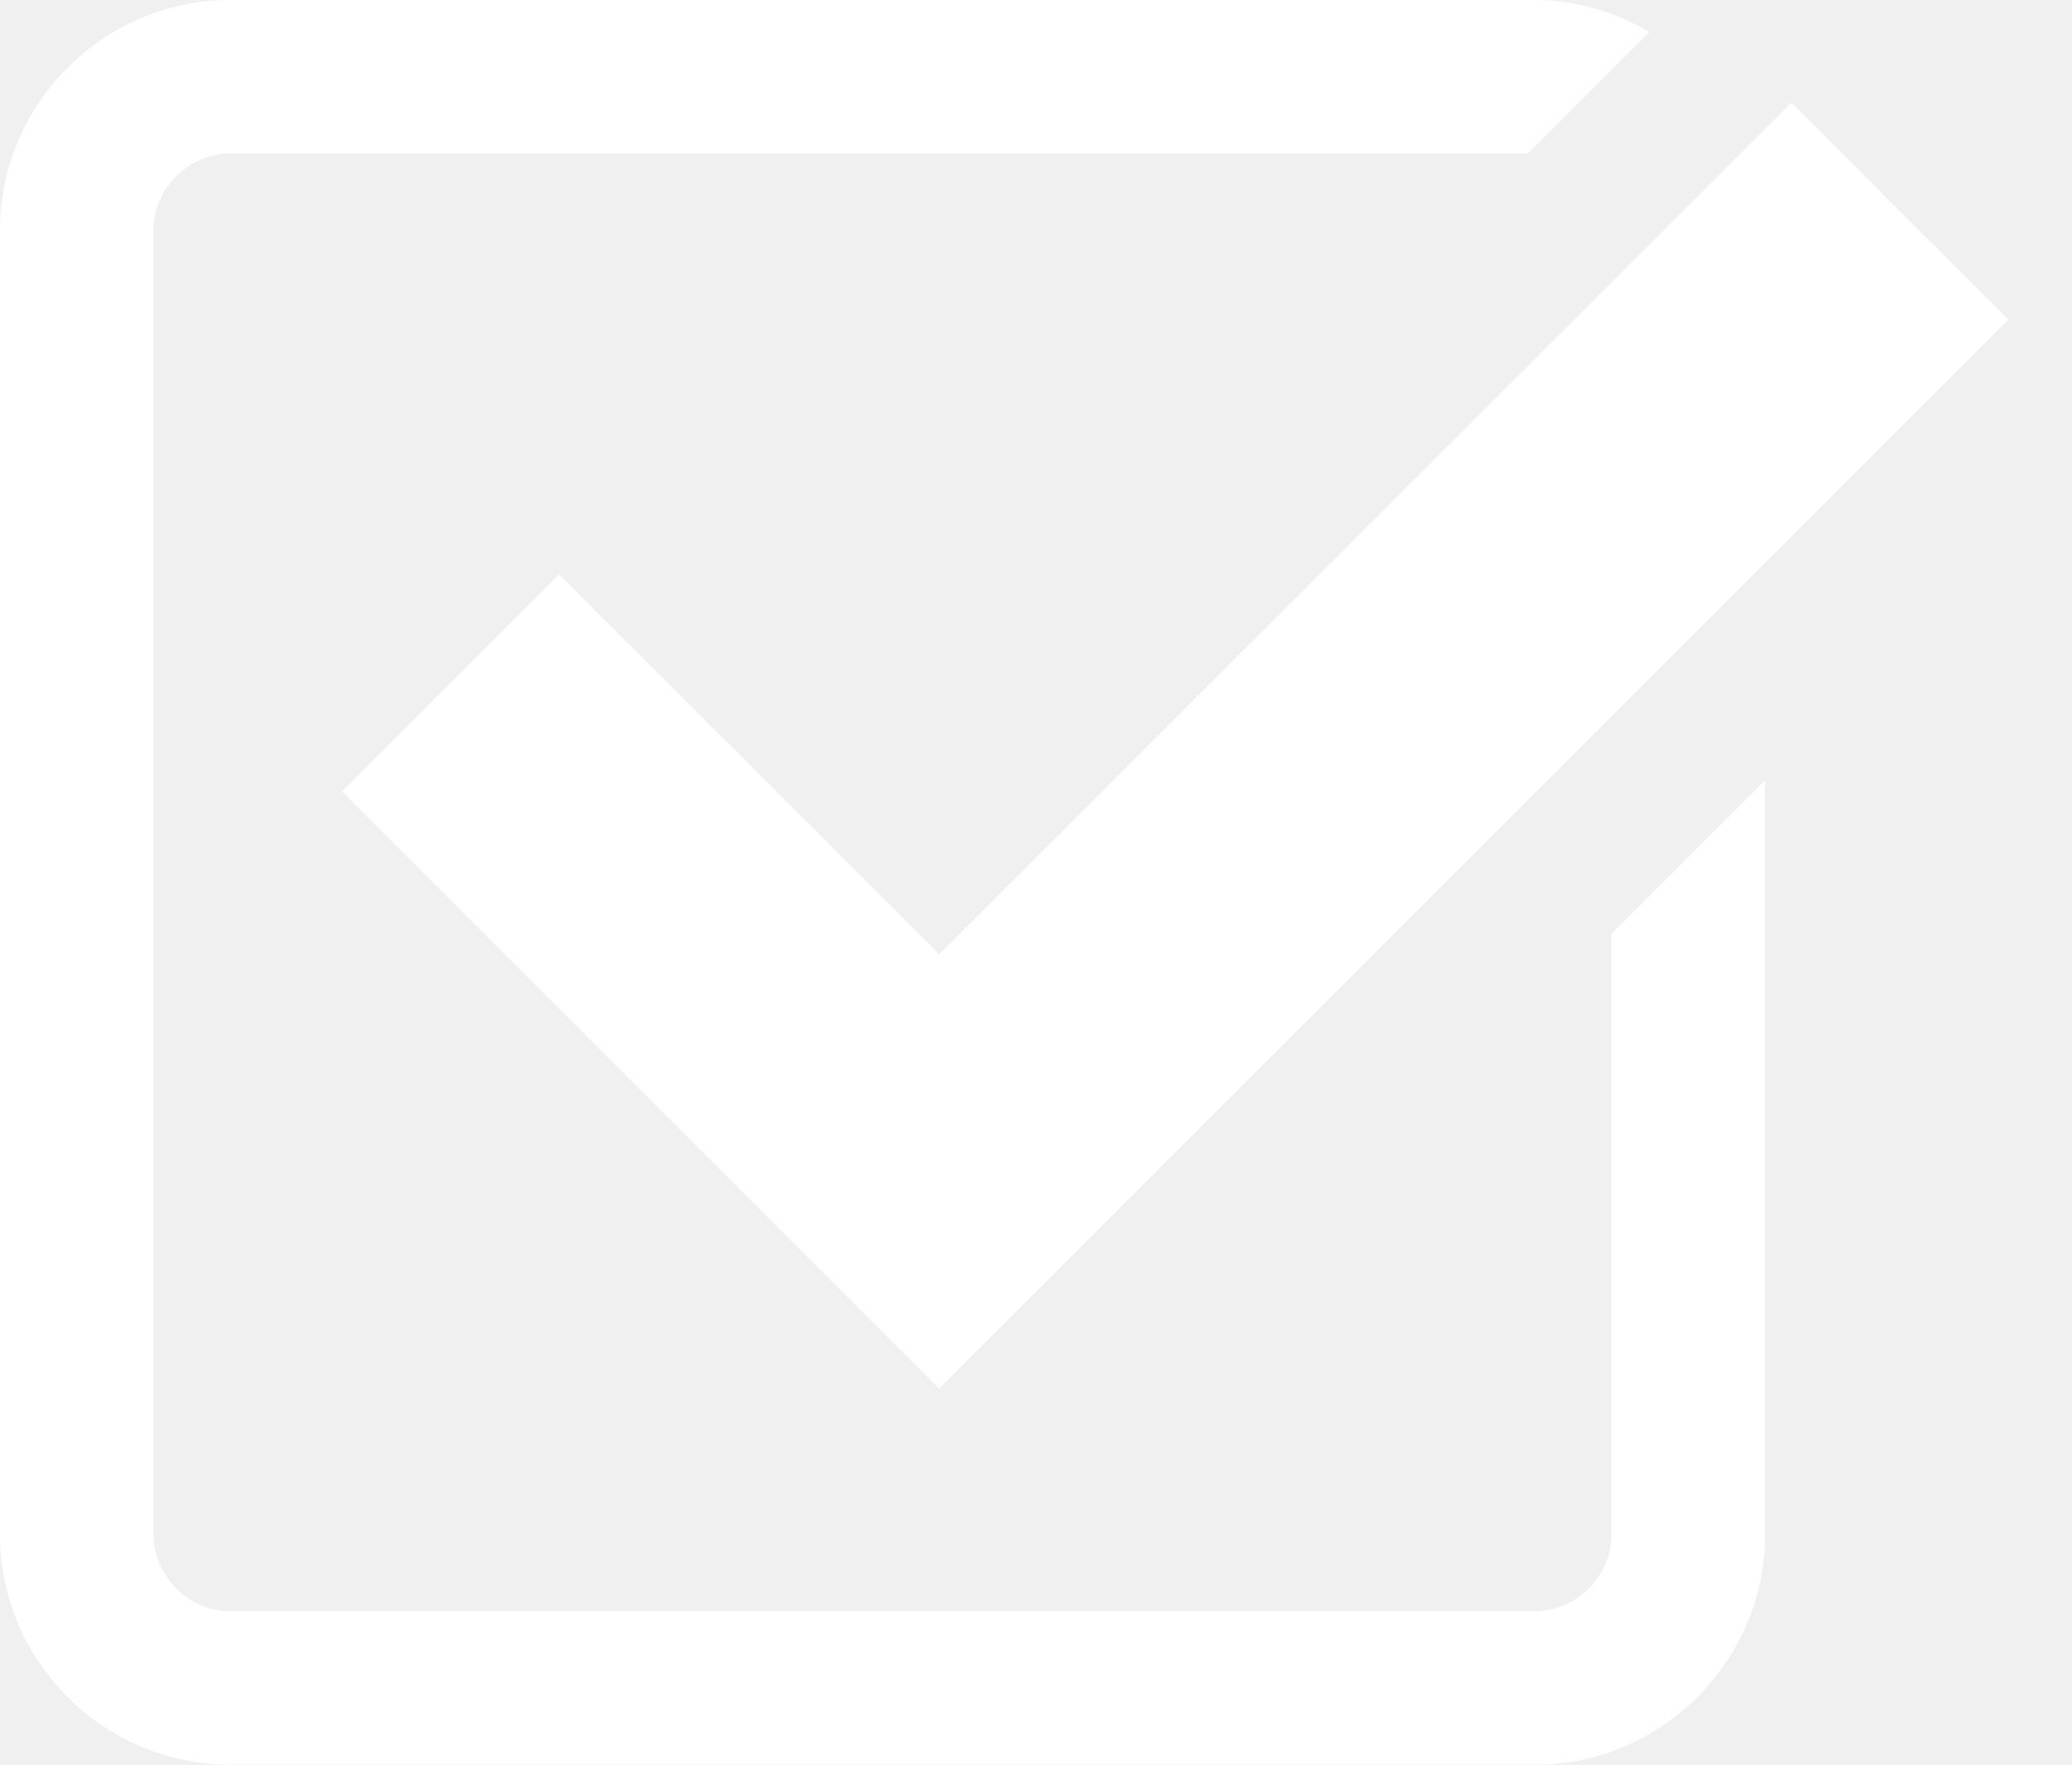
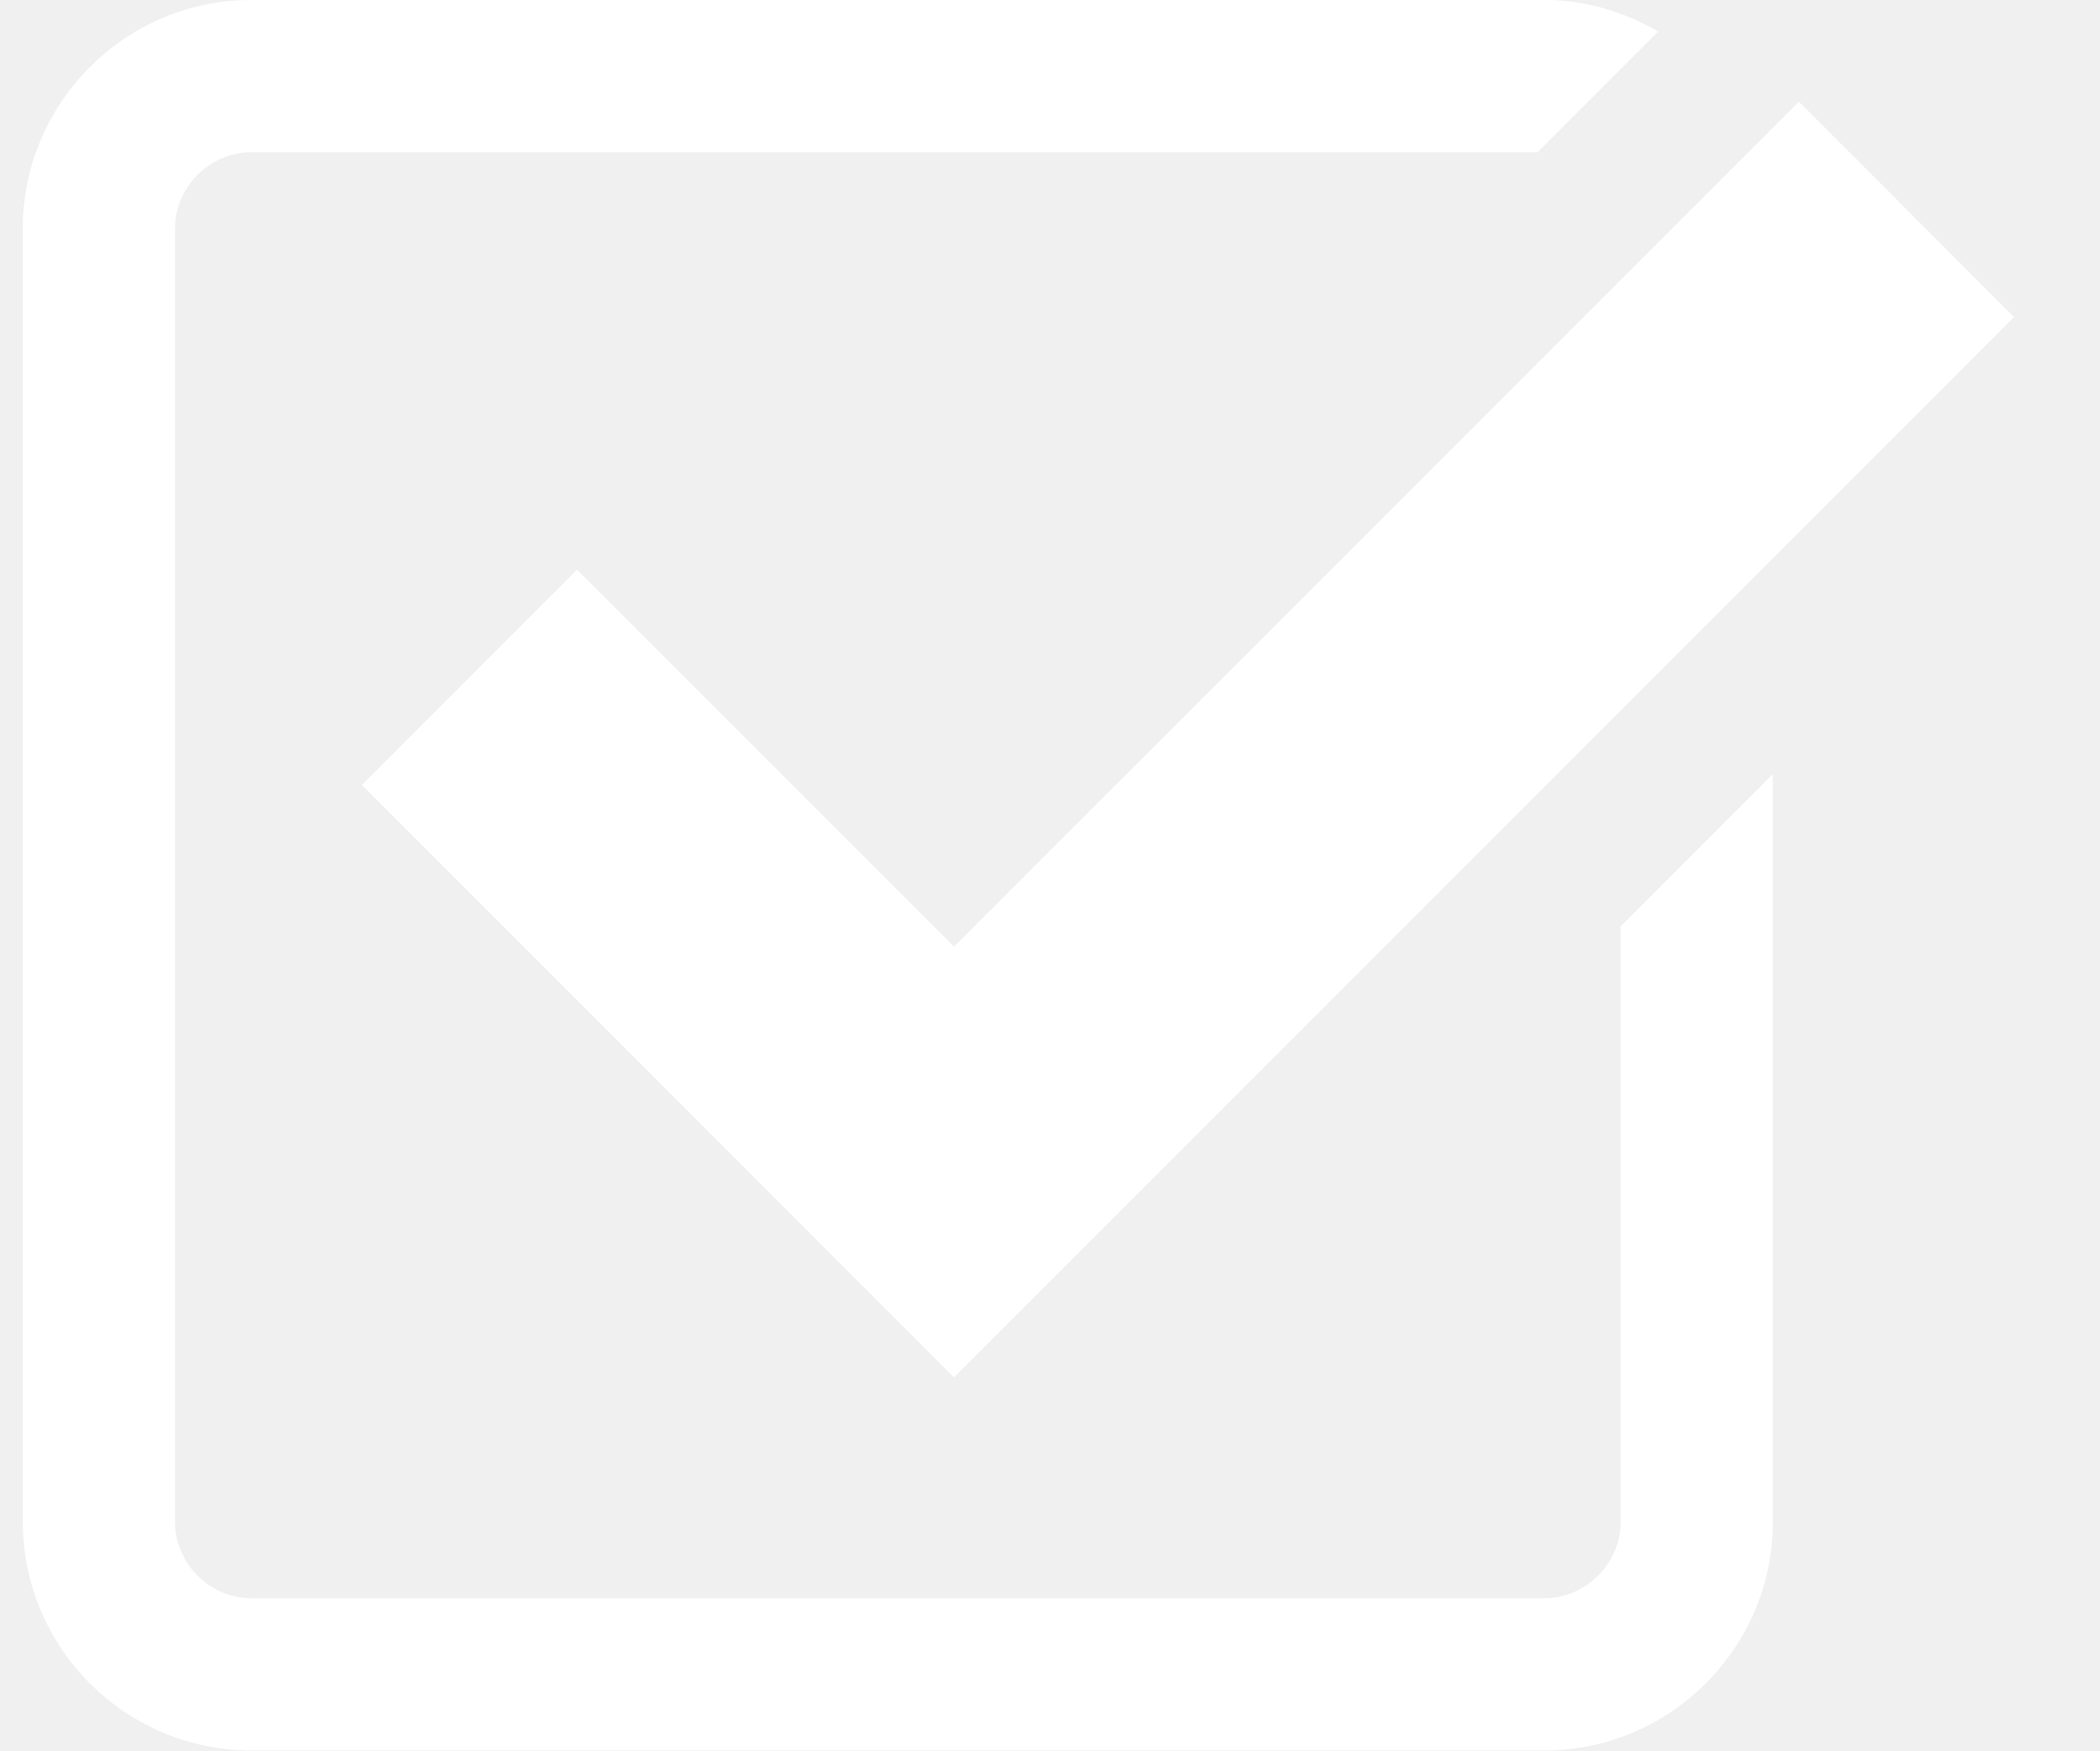
- <svg xmlns="http://www.w3.org/2000/svg" version="1.1" x="0px" y="0px" width="27px" height="23px" viewBox="0 0 27 23" enable-background="new 0 0 27 23" xml:space="preserve" fill="#ffffff">
+ <svg xmlns="http://www.w3.org/2000/svg" version="1.1" x="0px" y="0px" width="24px" height="20px" viewBox="0 0 27 23" enable-background="new 0 0 27 23" xml:space="preserve" fill="#ffffff">
  <g id="Layer_1">
</g>
  <g id="Layer_2">
    <g>
      <polygon points="7.285,7.486 4.456,10.315 12.239,18.098 26.171,4.166 23.343,1.337 12.239,12.439   " />
      <path d="M21,20c0,0.542-0.458,1-1,1H3c-0.542,0-1-0.458-1-1V3c0-0.542,0.458-1,1-1h16.908l1.585-1.585C21.051,0.158,20.545,0,20,0    H3C1.35,0,0,1.35,0,3v17c0,1.65,1.35,3,3,3h17c1.65,0,3-1.35,3-3v-9.829l-2,2V20z" />
    </g>
  </g>
</svg>
